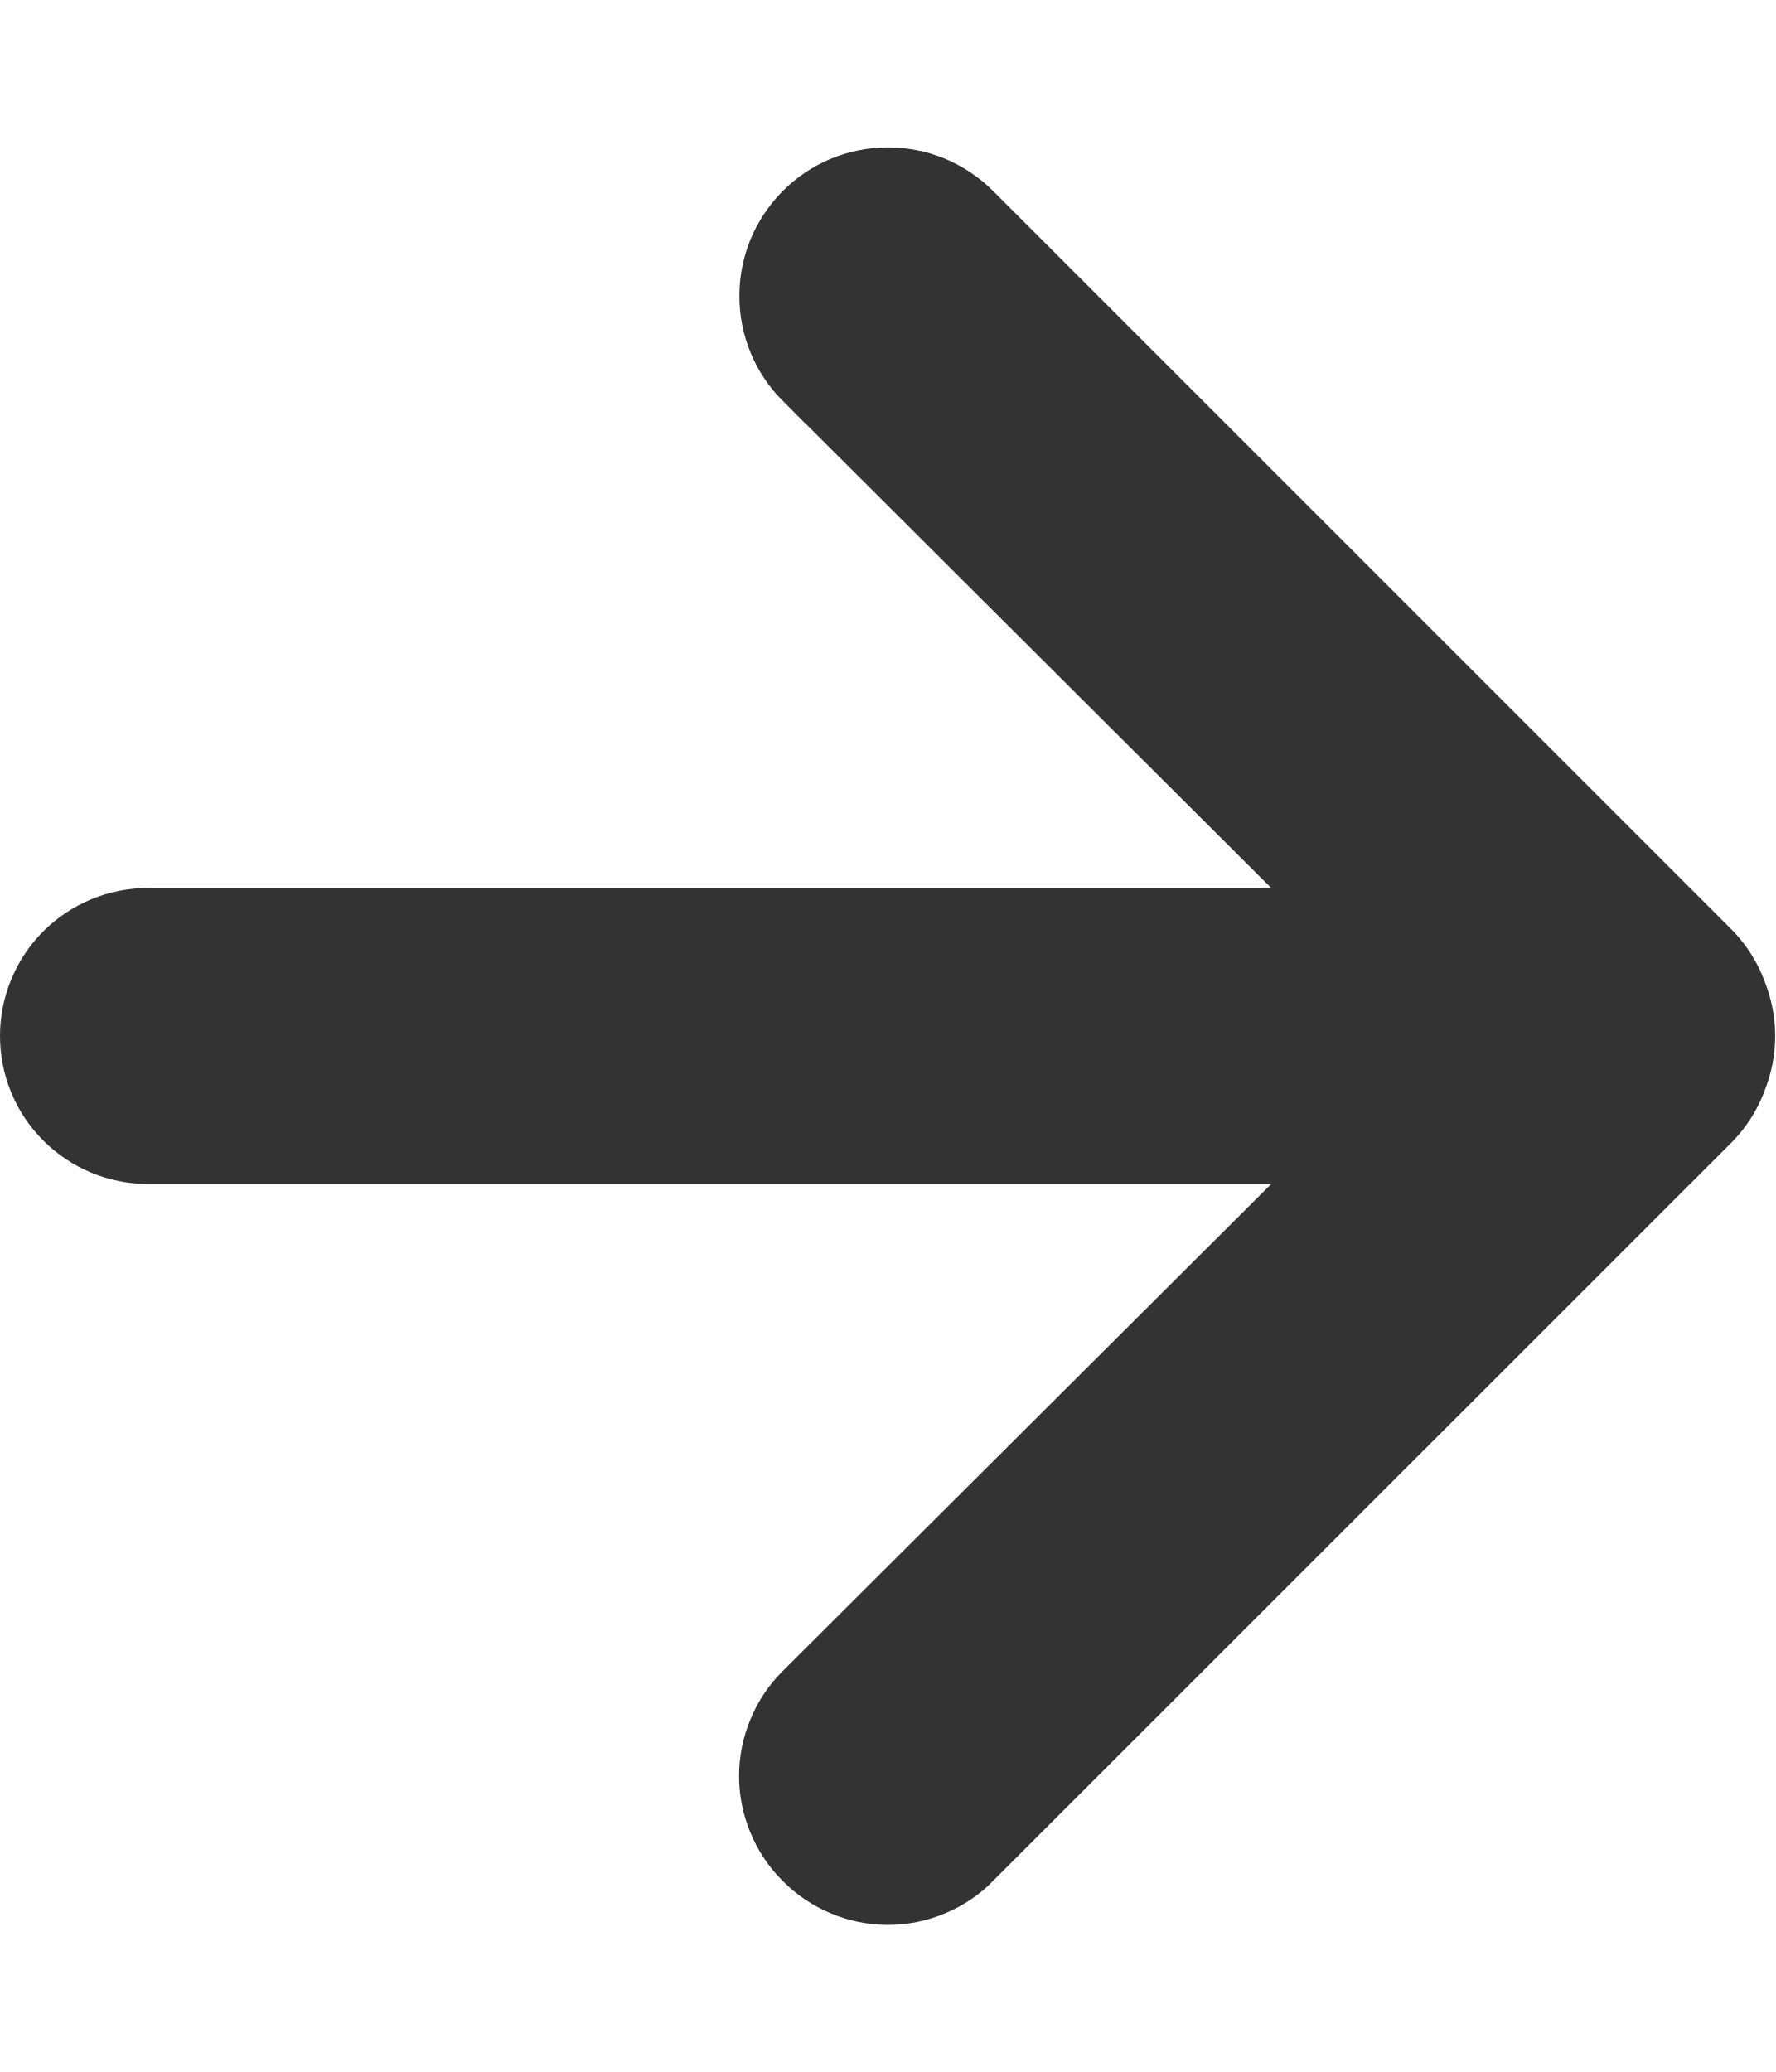
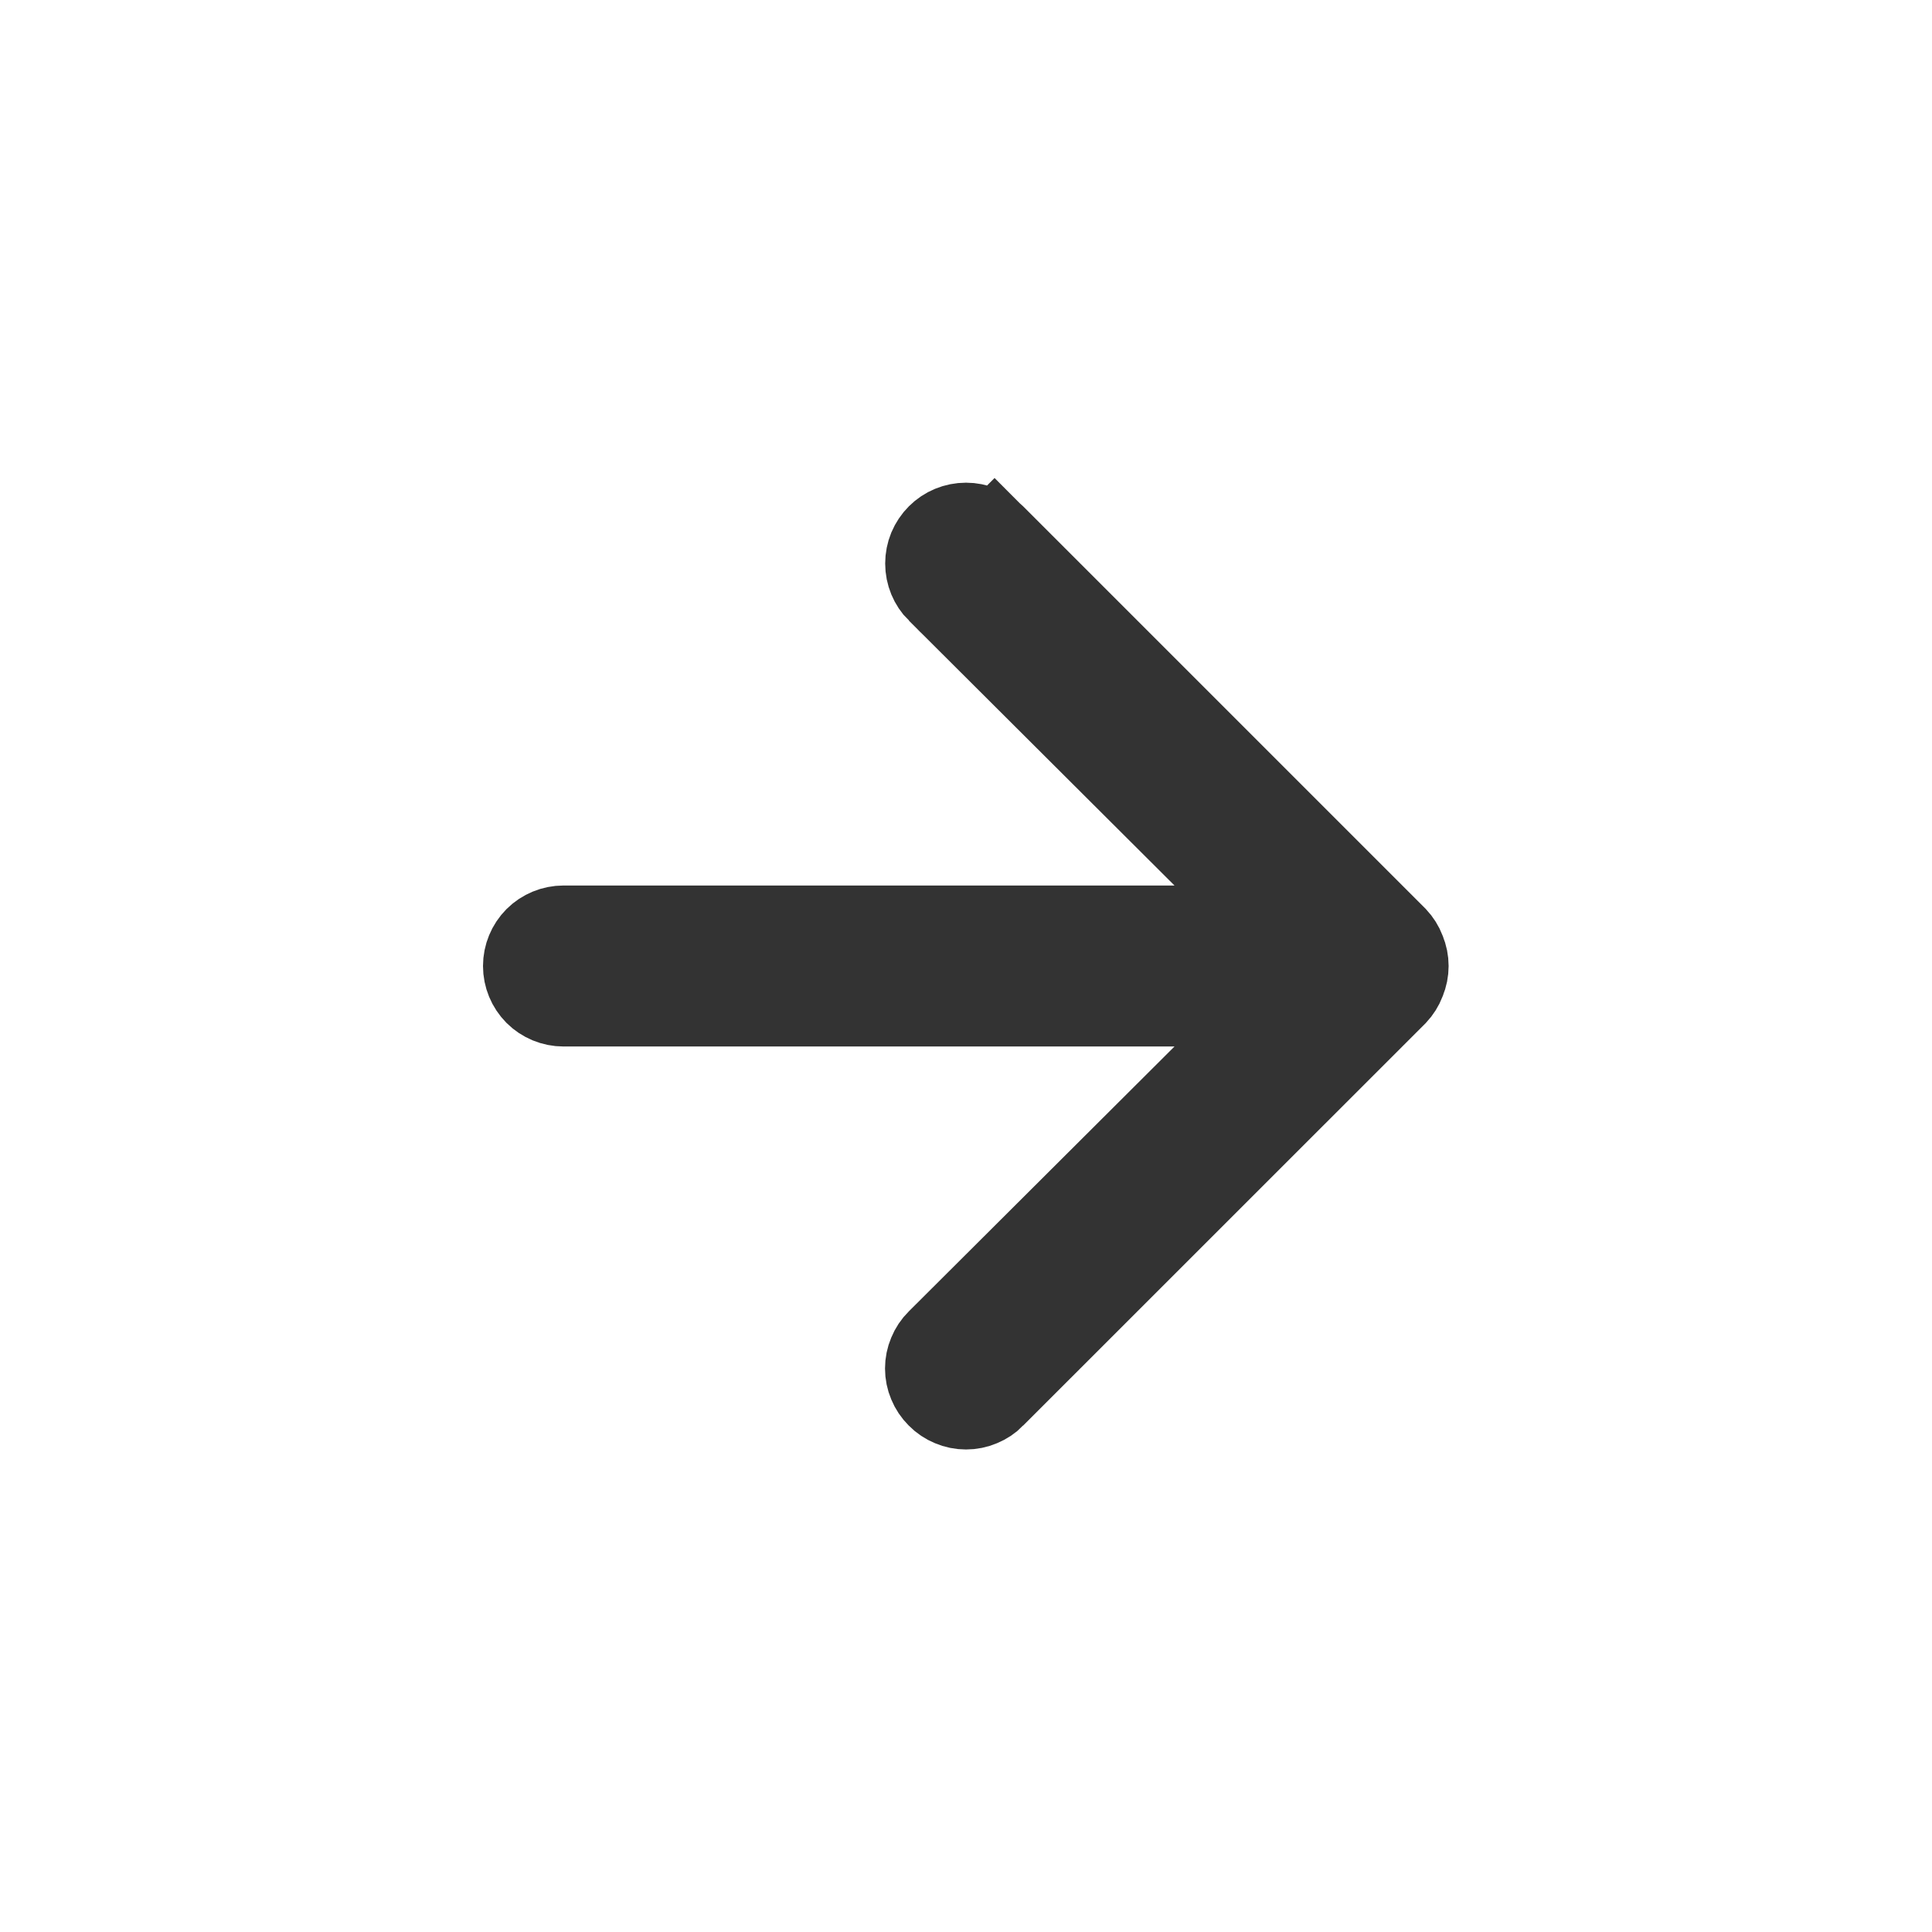
- <svg xmlns="http://www.w3.org/2000/svg" width="12" height="14" viewBox="0 0 12 14" fill="none">
-   <path d="M11.454 6.801L11.454 6.801L11.457 6.81C11.508 6.932 11.508 7.068 11.457 7.19L11.457 7.19L11.454 7.199C11.431 7.259 11.396 7.314 11.352 7.361L6.356 12.356L6.355 12.358C6.309 12.405 6.253 12.442 6.192 12.467C6.131 12.493 6.066 12.506 6 12.506C5.934 12.506 5.869 12.493 5.808 12.467C5.747 12.442 5.691 12.405 5.645 12.358L5.642 12.355C5.595 12.309 5.558 12.253 5.533 12.192C5.507 12.131 5.494 12.066 5.494 12C5.494 11.934 5.507 11.869 5.533 11.808C5.558 11.747 5.595 11.691 5.642 11.645L5.643 11.644L8.943 8.354L9.8 7.5H8.59H1C0.867 7.5 0.74 7.447 0.646 7.353C0.553 7.26 0.5 7.133 0.5 7C0.5 6.867 0.553 6.74 0.646 6.646C0.74 6.553 0.867 6.5 1 6.5H8.59H9.8L8.943 5.646L5.644 2.356C5.643 2.356 5.643 2.356 5.643 2.356C5.549 2.262 5.496 2.134 5.496 2C5.496 1.934 5.509 1.868 5.534 1.807C5.56 1.746 5.597 1.69 5.644 1.643C5.738 1.549 5.866 1.496 6 1.496C6.066 1.496 6.132 1.509 6.193 1.534C6.254 1.56 6.31 1.597 6.356 1.643L11.352 6.639C11.396 6.686 11.431 6.741 11.454 6.801Z" fill="#333333" stroke="#333333" />
+ <svg xmlns="http://www.w3.org/2000/svg" width="24" height="24" viewBox="0 0 24 24" fill="none">
+   <path d="M17.454 11.801L17.454 11.801L17.457 11.81C17.508 11.932 17.508 12.068 17.457 12.19L17.457 12.19L17.454 12.199C17.431 12.259 17.396 12.314 17.352 12.361L12.356 17.356L12.355 17.358C12.309 17.405 12.253 17.442 12.192 17.467C12.131 17.493 12.066 17.506 12 17.506C11.934 17.506 11.869 17.493 11.808 17.467C11.747 17.442 11.691 17.405 11.645 17.358L11.642 17.355C11.595 17.308 11.558 17.253 11.533 17.192C11.507 17.131 11.494 17.066 11.494 17C11.494 16.934 11.507 16.869 11.533 16.808C11.558 16.747 11.595 16.691 11.642 16.645L11.643 16.644L14.943 13.354L15.8 12.5H14.59H7C6.867 12.5 6.74 12.447 6.646 12.354C6.553 12.26 6.5 12.133 6.5 12C6.5 11.867 6.553 11.74 6.646 11.646C6.74 11.553 6.867 11.5 7 11.5H14.59H15.8L14.943 10.646L11.644 7.356C11.643 7.356 11.643 7.356 11.643 7.356C11.549 7.262 11.496 7.134 11.496 7C11.496 6.934 11.509 6.868 11.534 6.807C11.56 6.746 11.597 6.69 11.644 6.643C11.738 6.549 11.866 6.496 12 6.496C12.066 6.496 12.132 6.509 12.193 6.534C12.254 6.56 12.31 6.597 12.356 6.643L12.708 6.292L12.356 6.643L17.352 11.639C17.396 11.686 17.431 11.741 17.454 11.801Z" fill="#333333" stroke="#333333" />
</svg>
